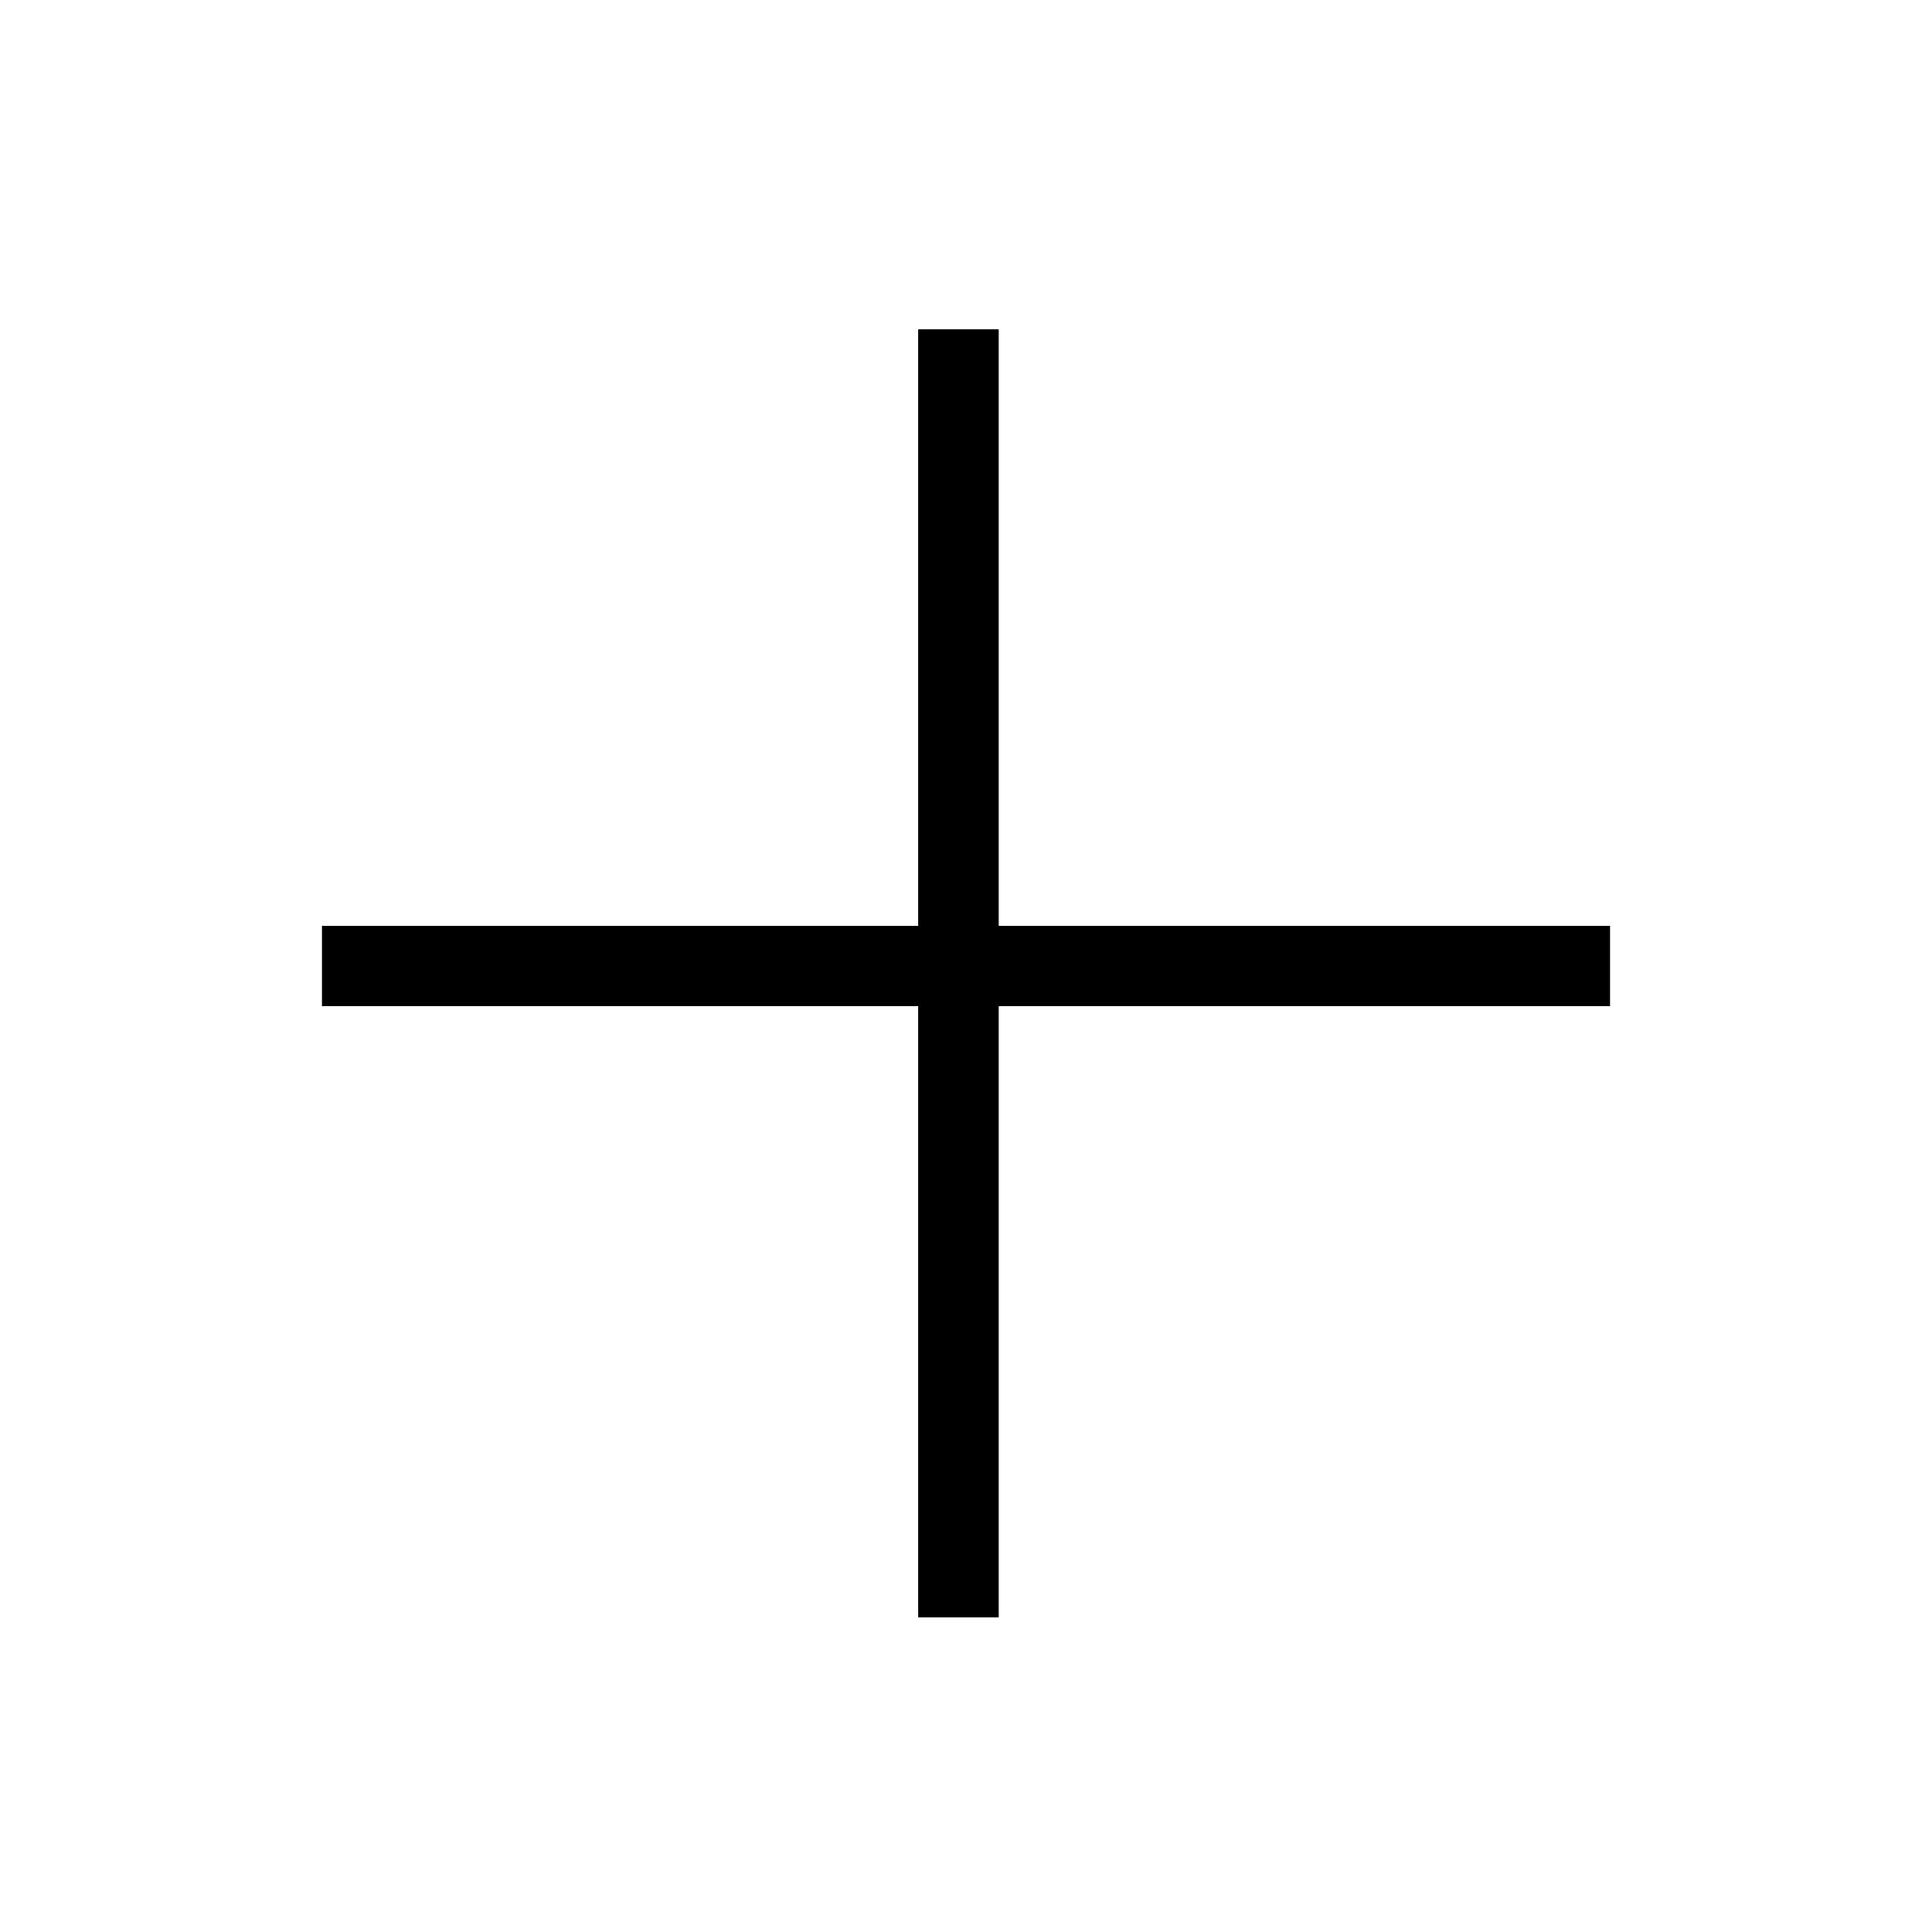
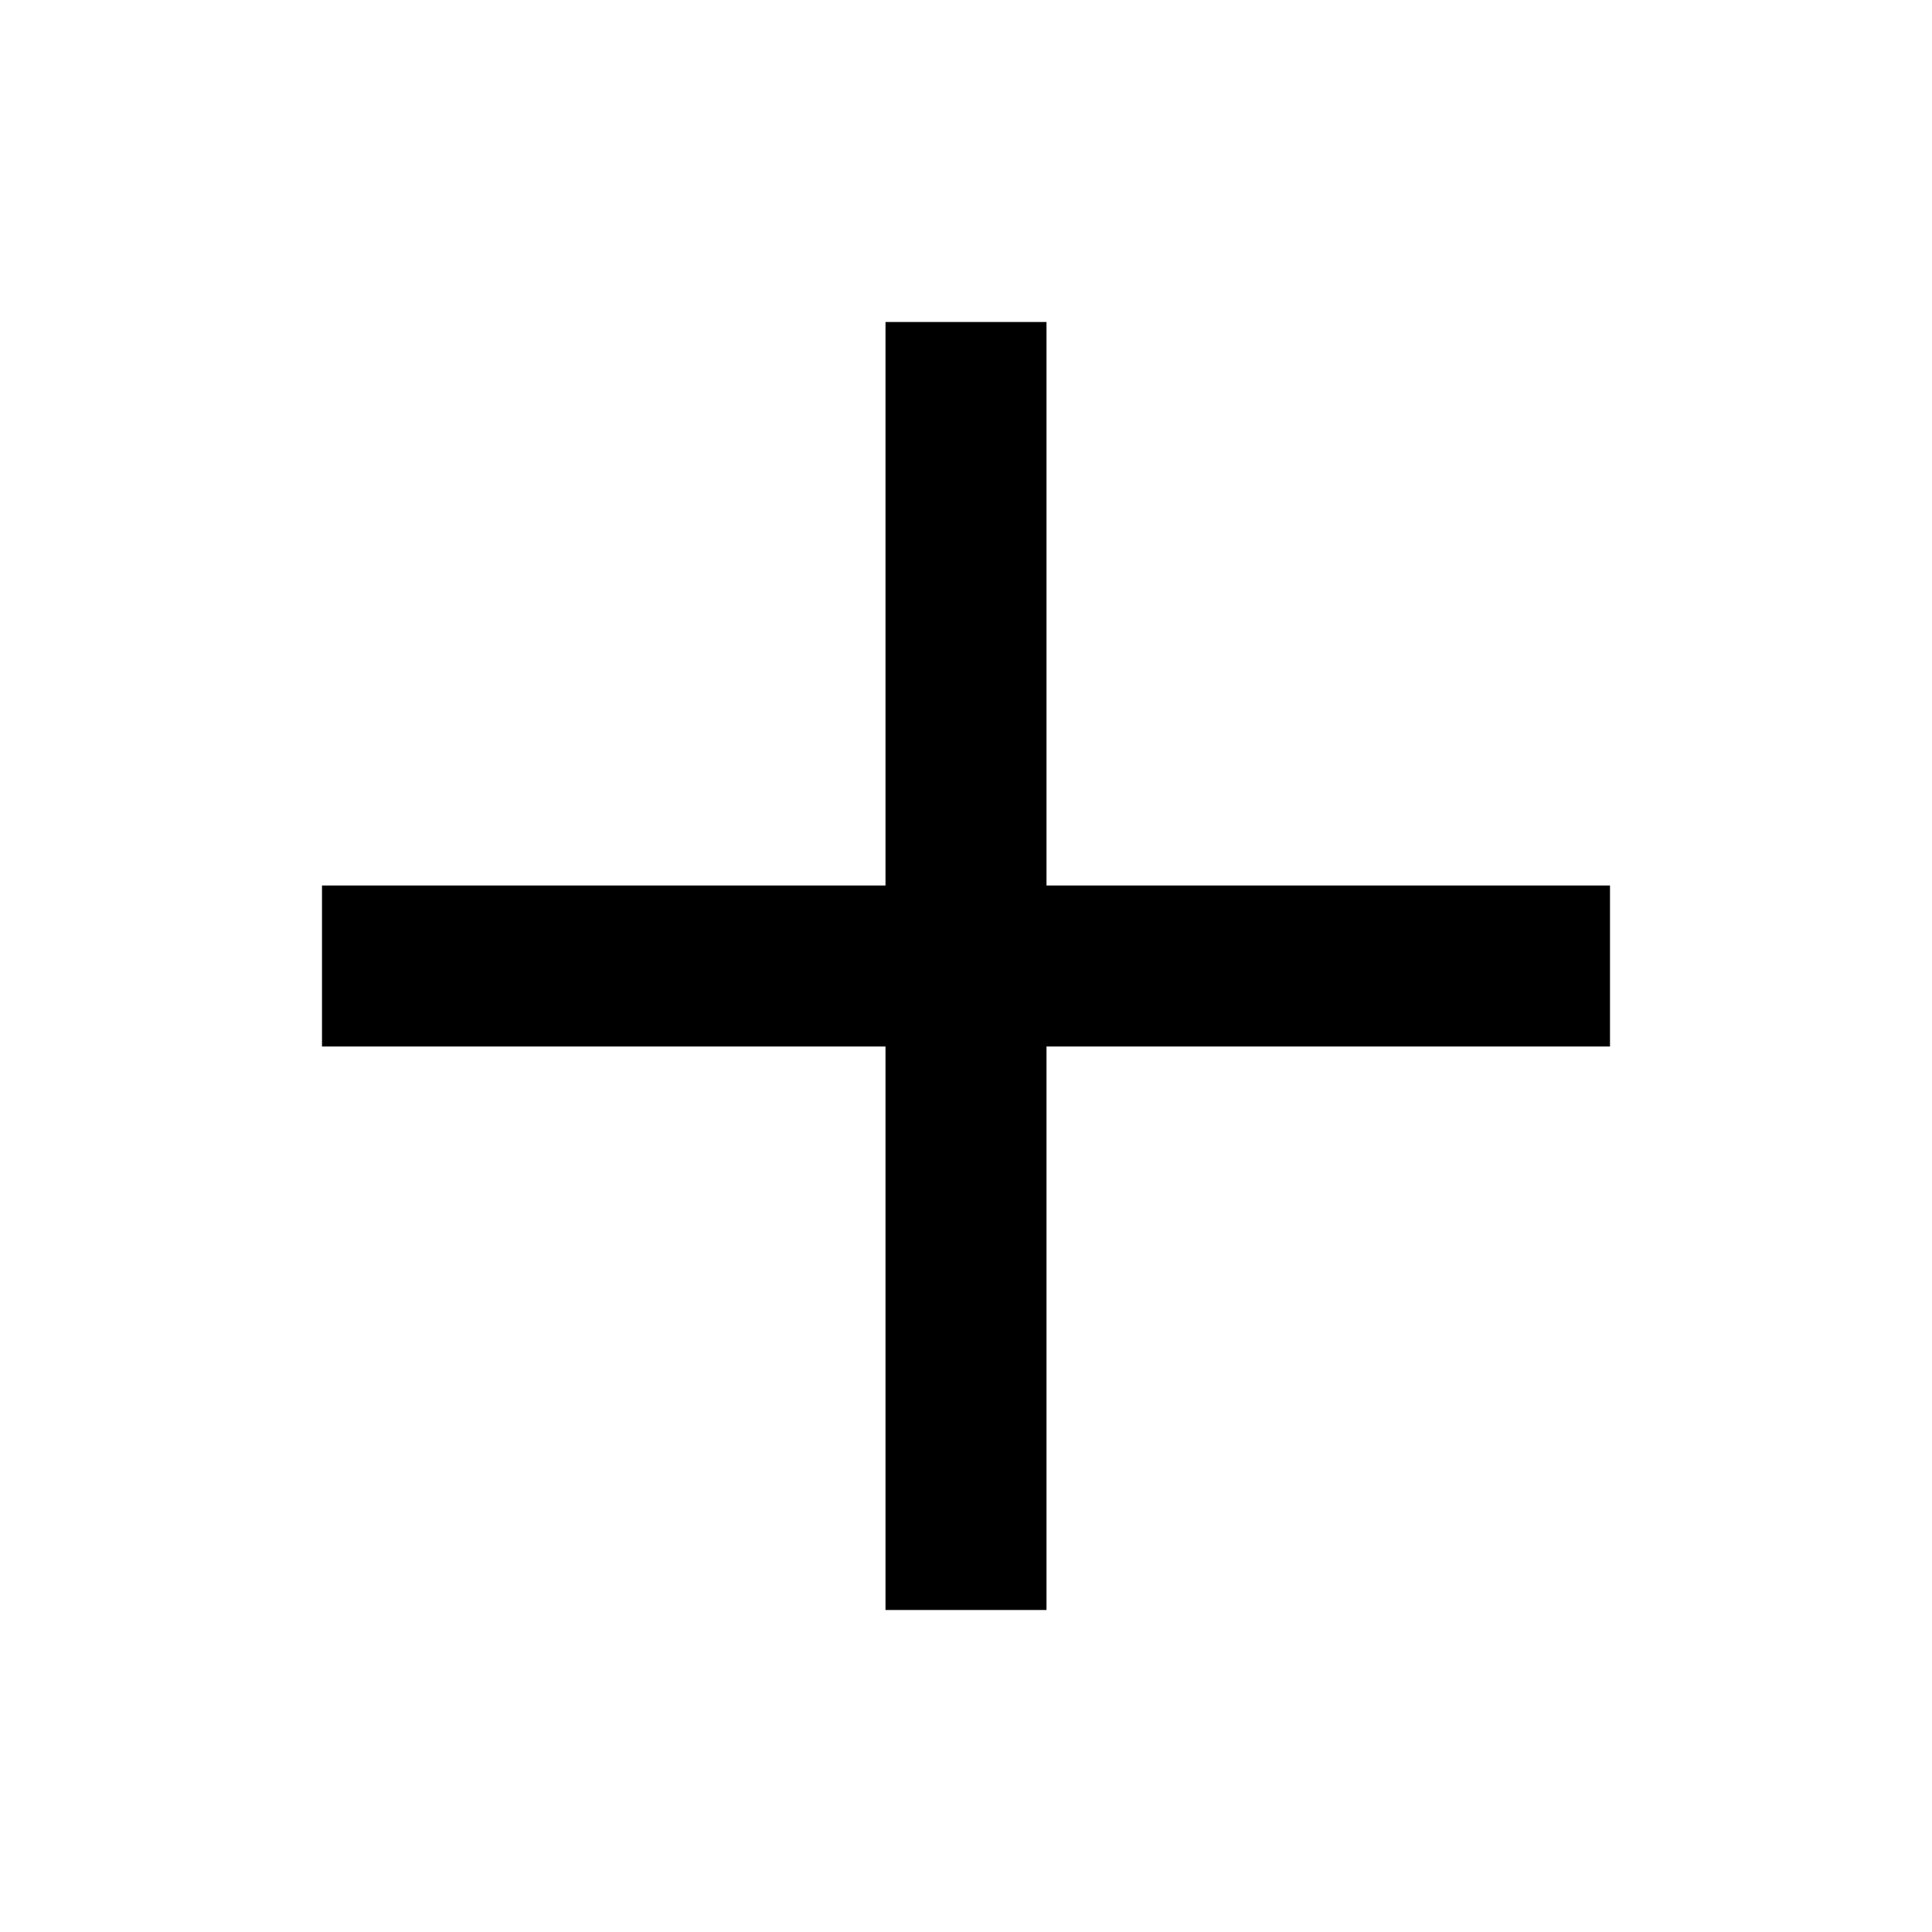
- <svg xmlns="http://www.w3.org/2000/svg" xmlns:xlink="http://www.w3.org/1999/xlink" width="24.0px" height="24.0px" viewBox="0 0 24.0 24.0" version="1.1" id="SVGRoot">
+ <svg xmlns="http://www.w3.org/2000/svg" width="24.0px" height="24.0px" viewBox="0 0 24.0 24.0" version="1.1" id="SVGRoot">
  <defs id="defs182" />
  <g id="layer1">
-     <path id="path26815" style="font-variation-settings:normal;opacity:1;vector-effect:none;fill:none;fill-opacity:1;stroke:#000000;stroke-width:1;stroke-linecap:butt;stroke-linejoin:miter;stroke-miterlimit:4;stroke-dasharray:none;stroke-dashoffset:0;stroke-opacity:1;stop-color:#000000;stop-opacity:1" d="M 4,12 H 20" />
-     <use x="0" y="0" xlink:href="#path26815" id="use26875" transform="rotate(-90,11.99905,12.09251)" />
+     <path id="path26815-3" style="font-variation-settings:normal;vector-effect:none;fill:none;fill-opacity:1;stroke:#000000;stroke-width:2;stroke-linecap:butt;stroke-linejoin:miter;stroke-miterlimit:4;stroke-dasharray:none;stroke-dashoffset:0;stroke-opacity:1;stop-color:#000000" d="M 12,4 V 20 M 4,12 h 16" />
  </g>
</svg>
